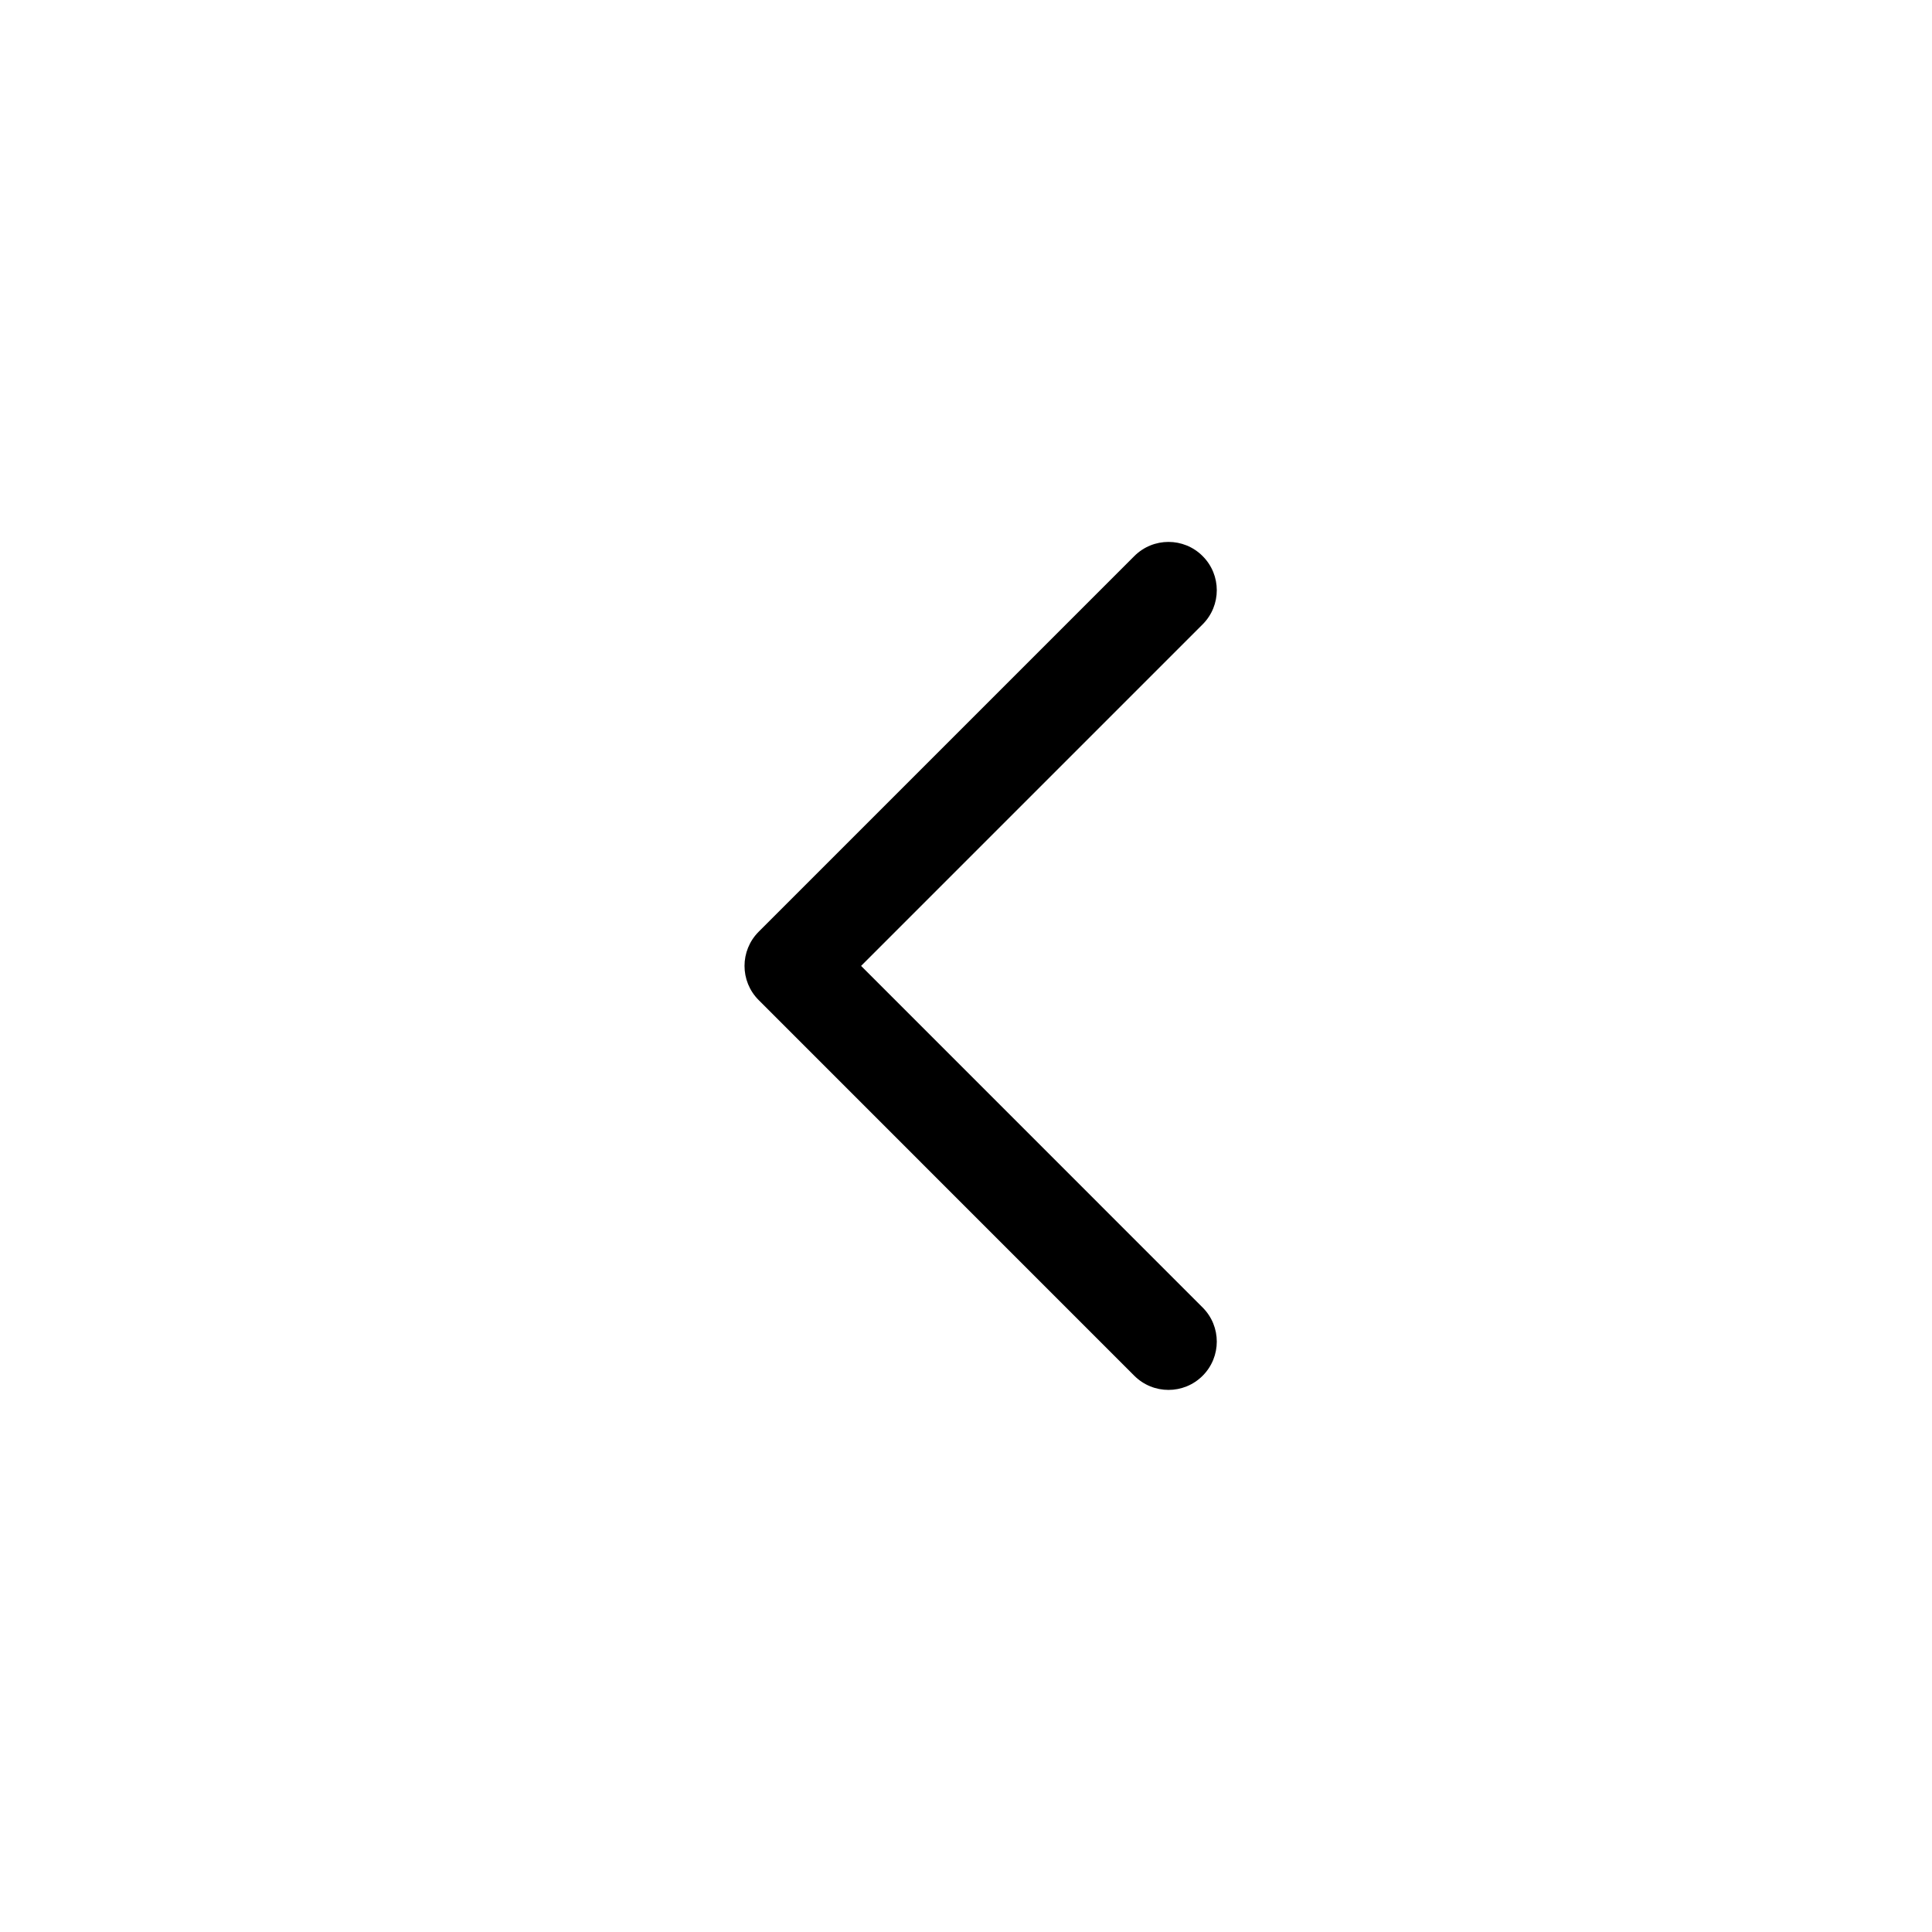
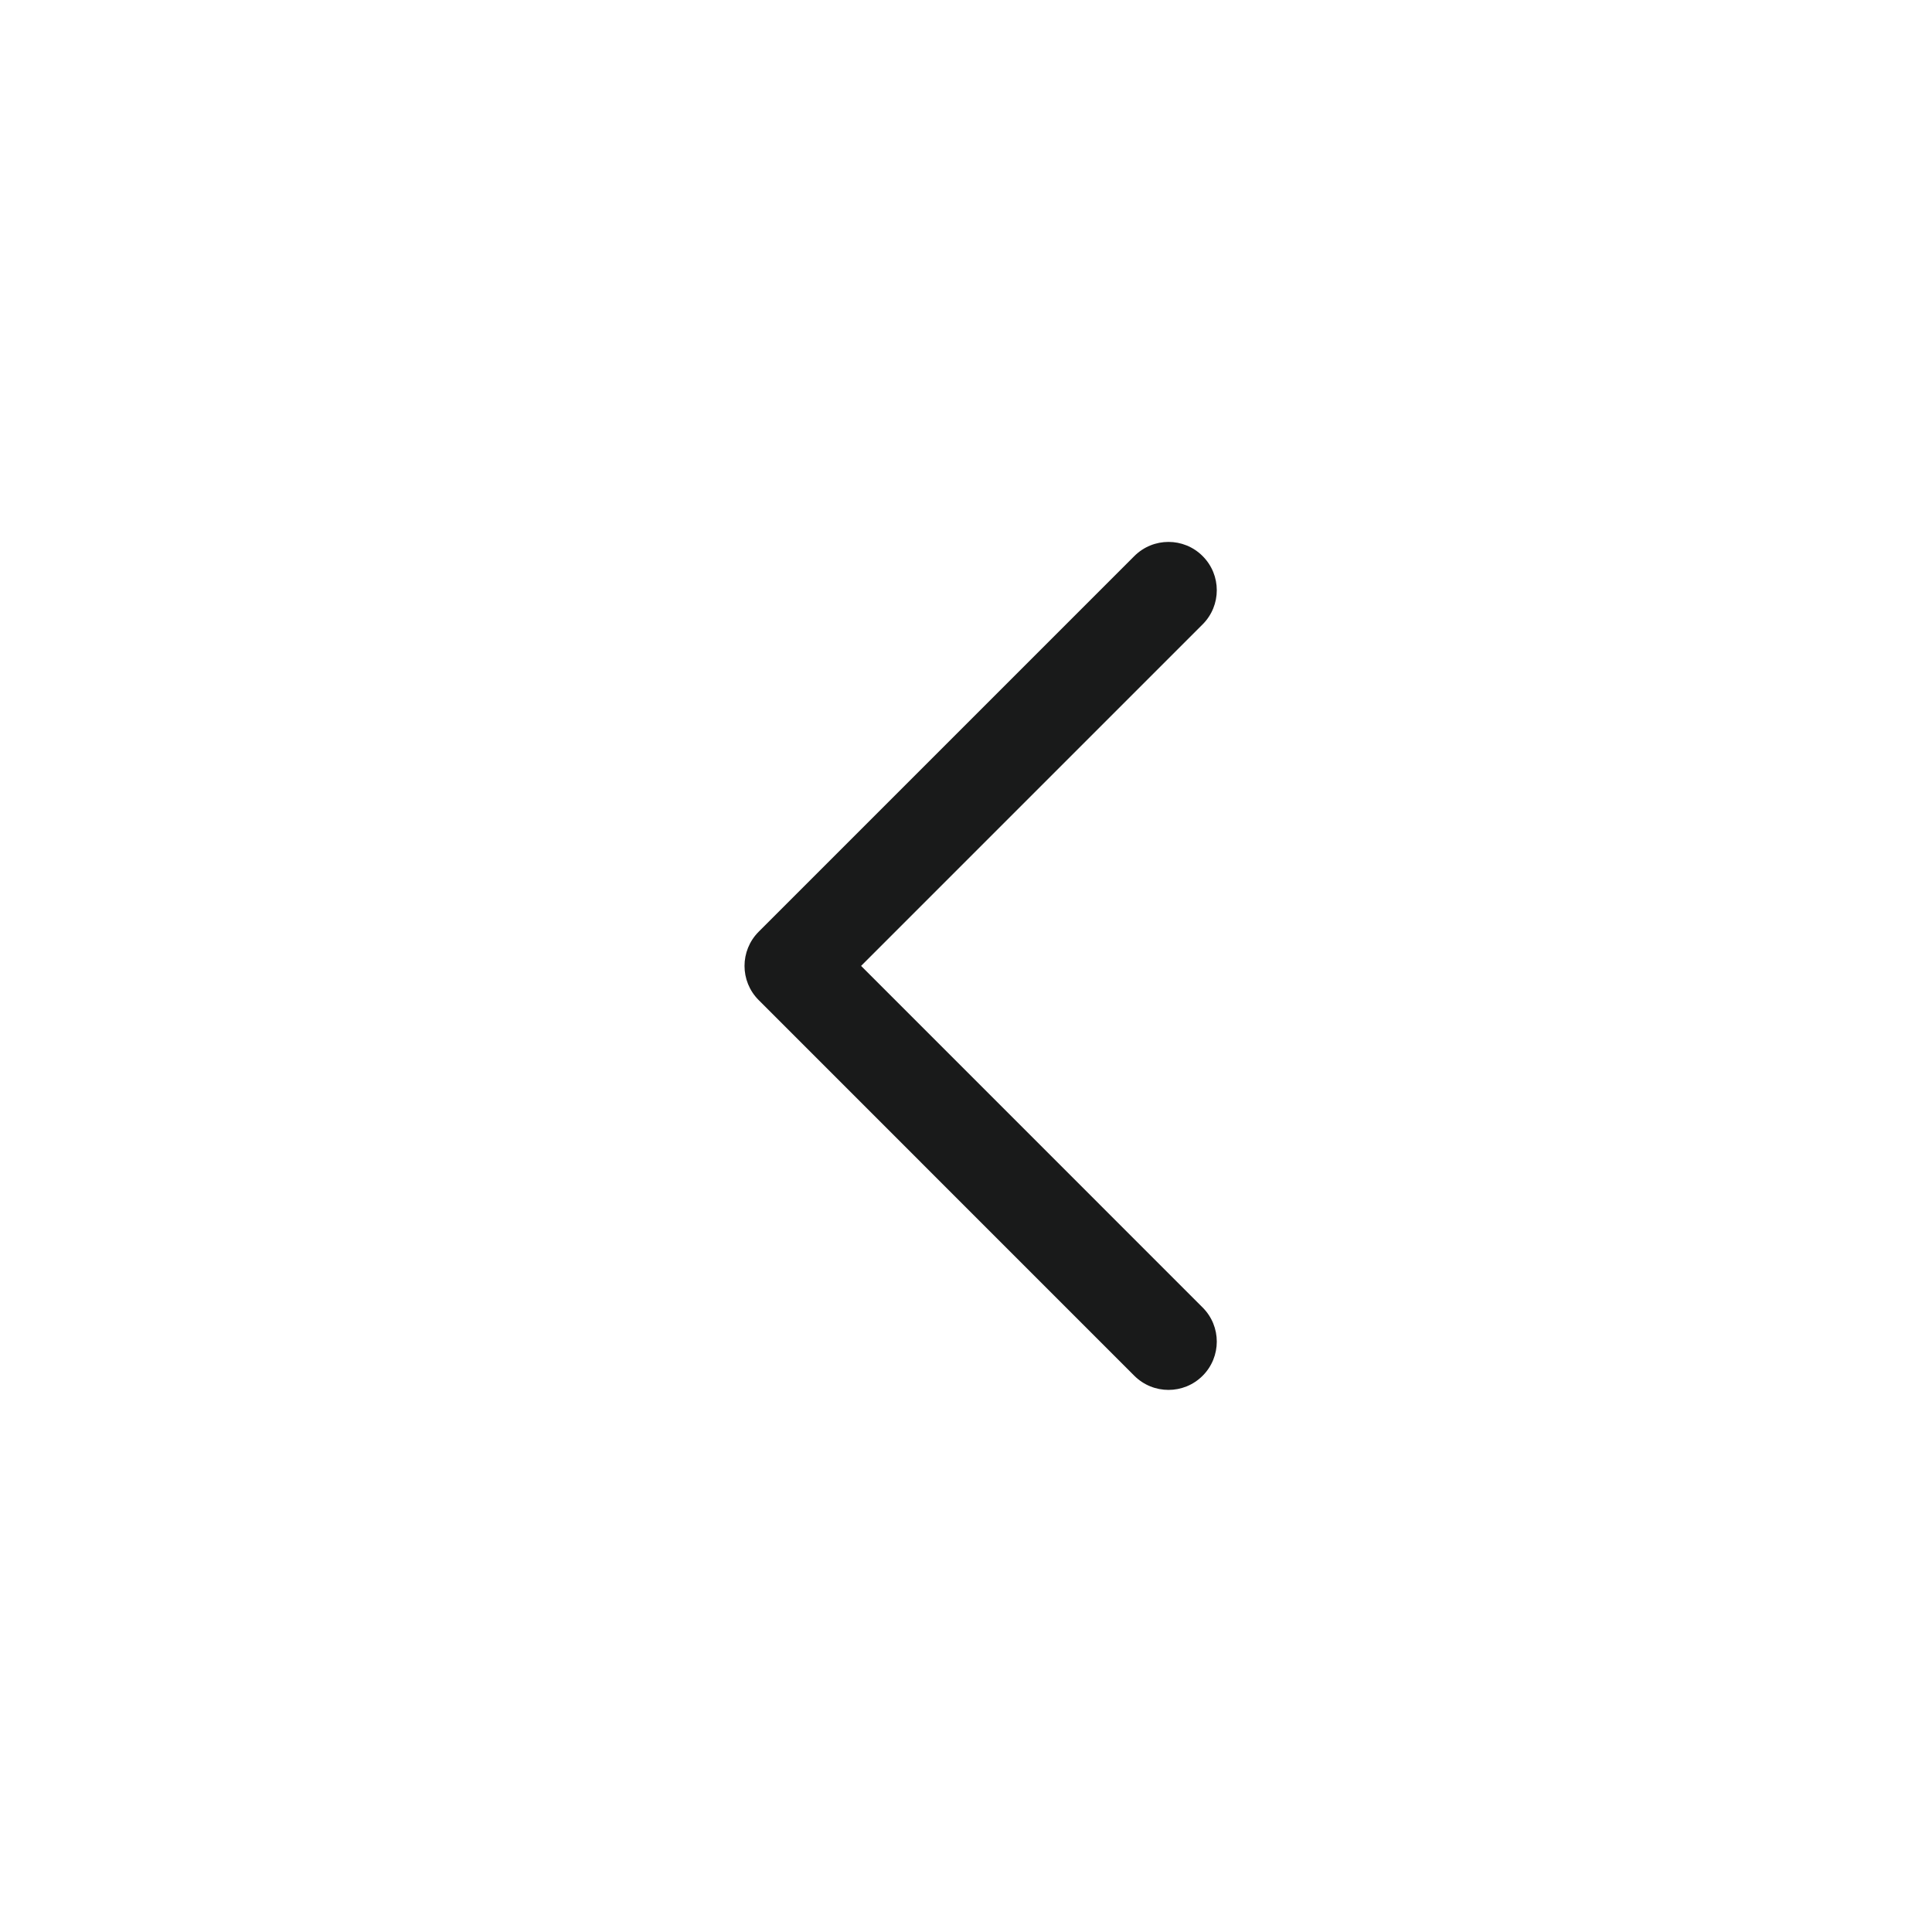
<svg xmlns="http://www.w3.org/2000/svg" width="40" height="40" viewBox="0 0 40 40" fill="none">
-   <path d="M23.485 11.513C23.876 11.122 24.509 11.122 24.899 11.513C25.29 11.903 25.29 12.536 24.899 12.927L17.828 19.998L24.899 27.07C25.29 27.46 25.29 28.093 24.899 28.484C24.509 28.874 23.876 28.874 23.485 28.484L15.707 20.705C15.317 20.315 15.317 19.682 15.707 19.291L23.485 11.513Z" fill="black" />
+   <path d="M23.485 11.513C23.876 11.122 24.509 11.122 24.899 11.513C25.29 11.903 25.29 12.536 24.899 12.927L17.828 19.998L24.899 27.07C25.29 27.46 25.29 28.093 24.899 28.484C24.509 28.874 23.876 28.874 23.485 28.484L15.707 20.705C15.317 20.315 15.317 19.682 15.707 19.291L23.485 11.513Z" fill="#191A1A" />
</svg>
